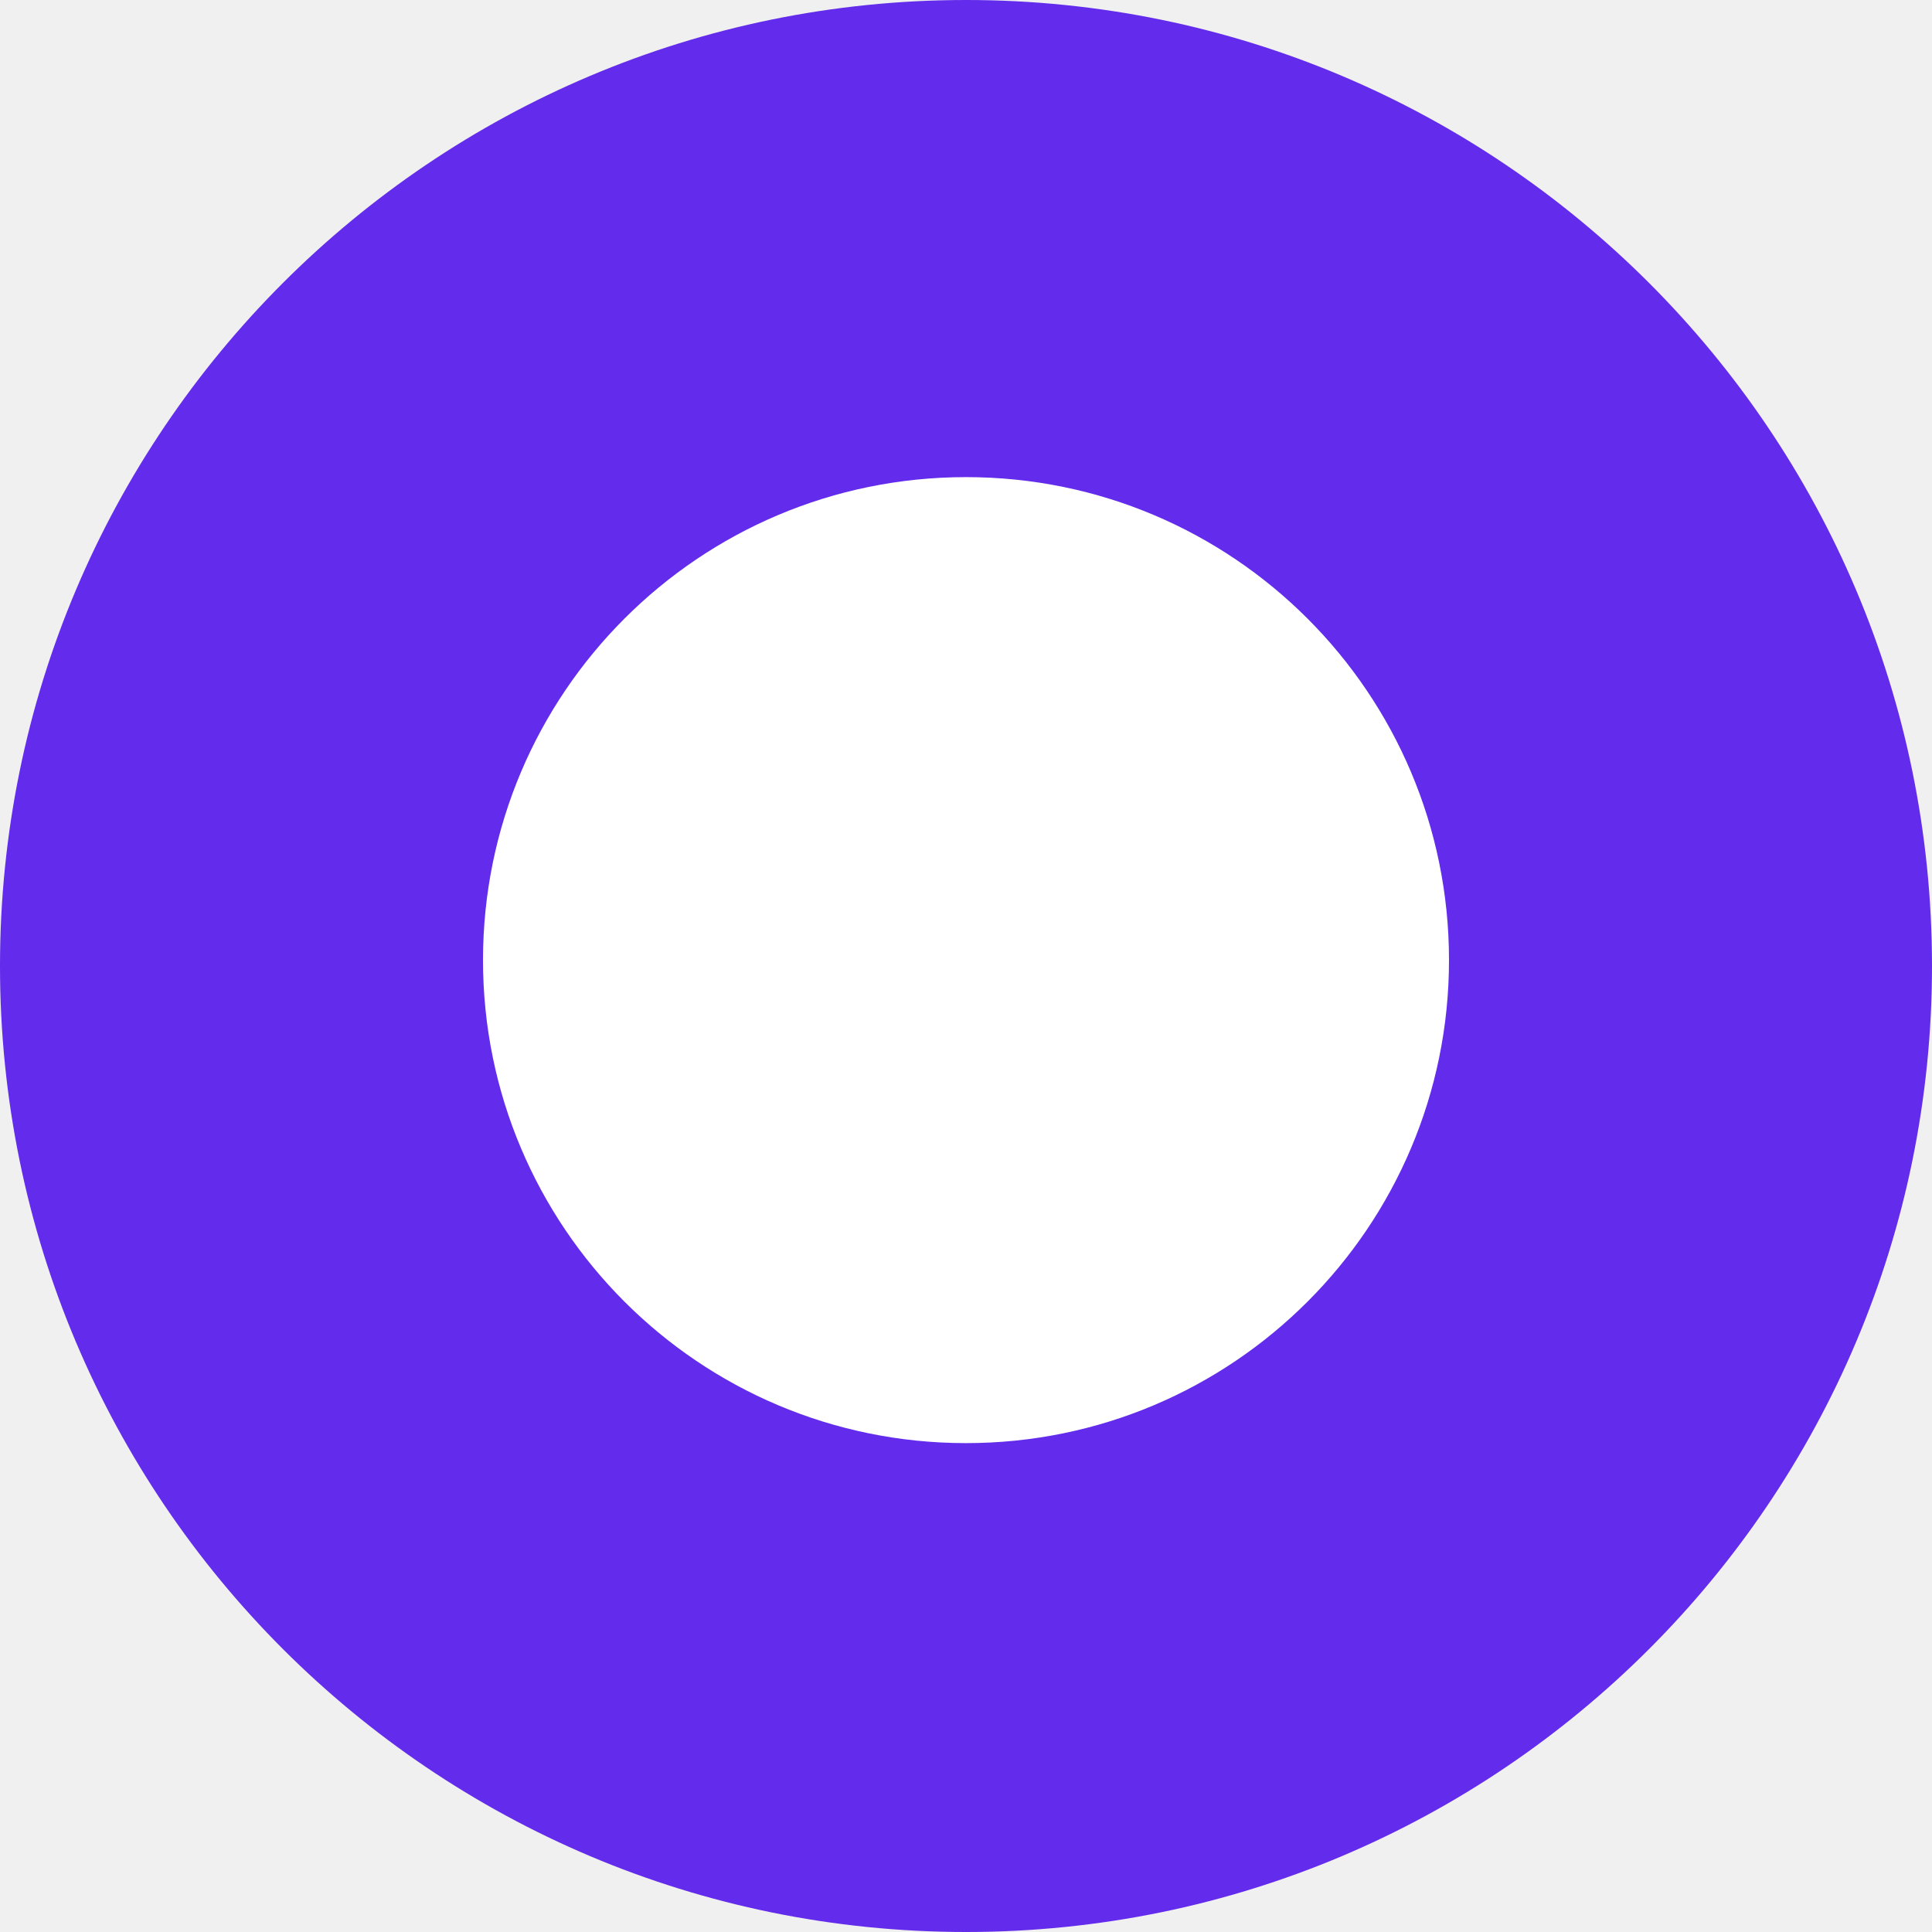
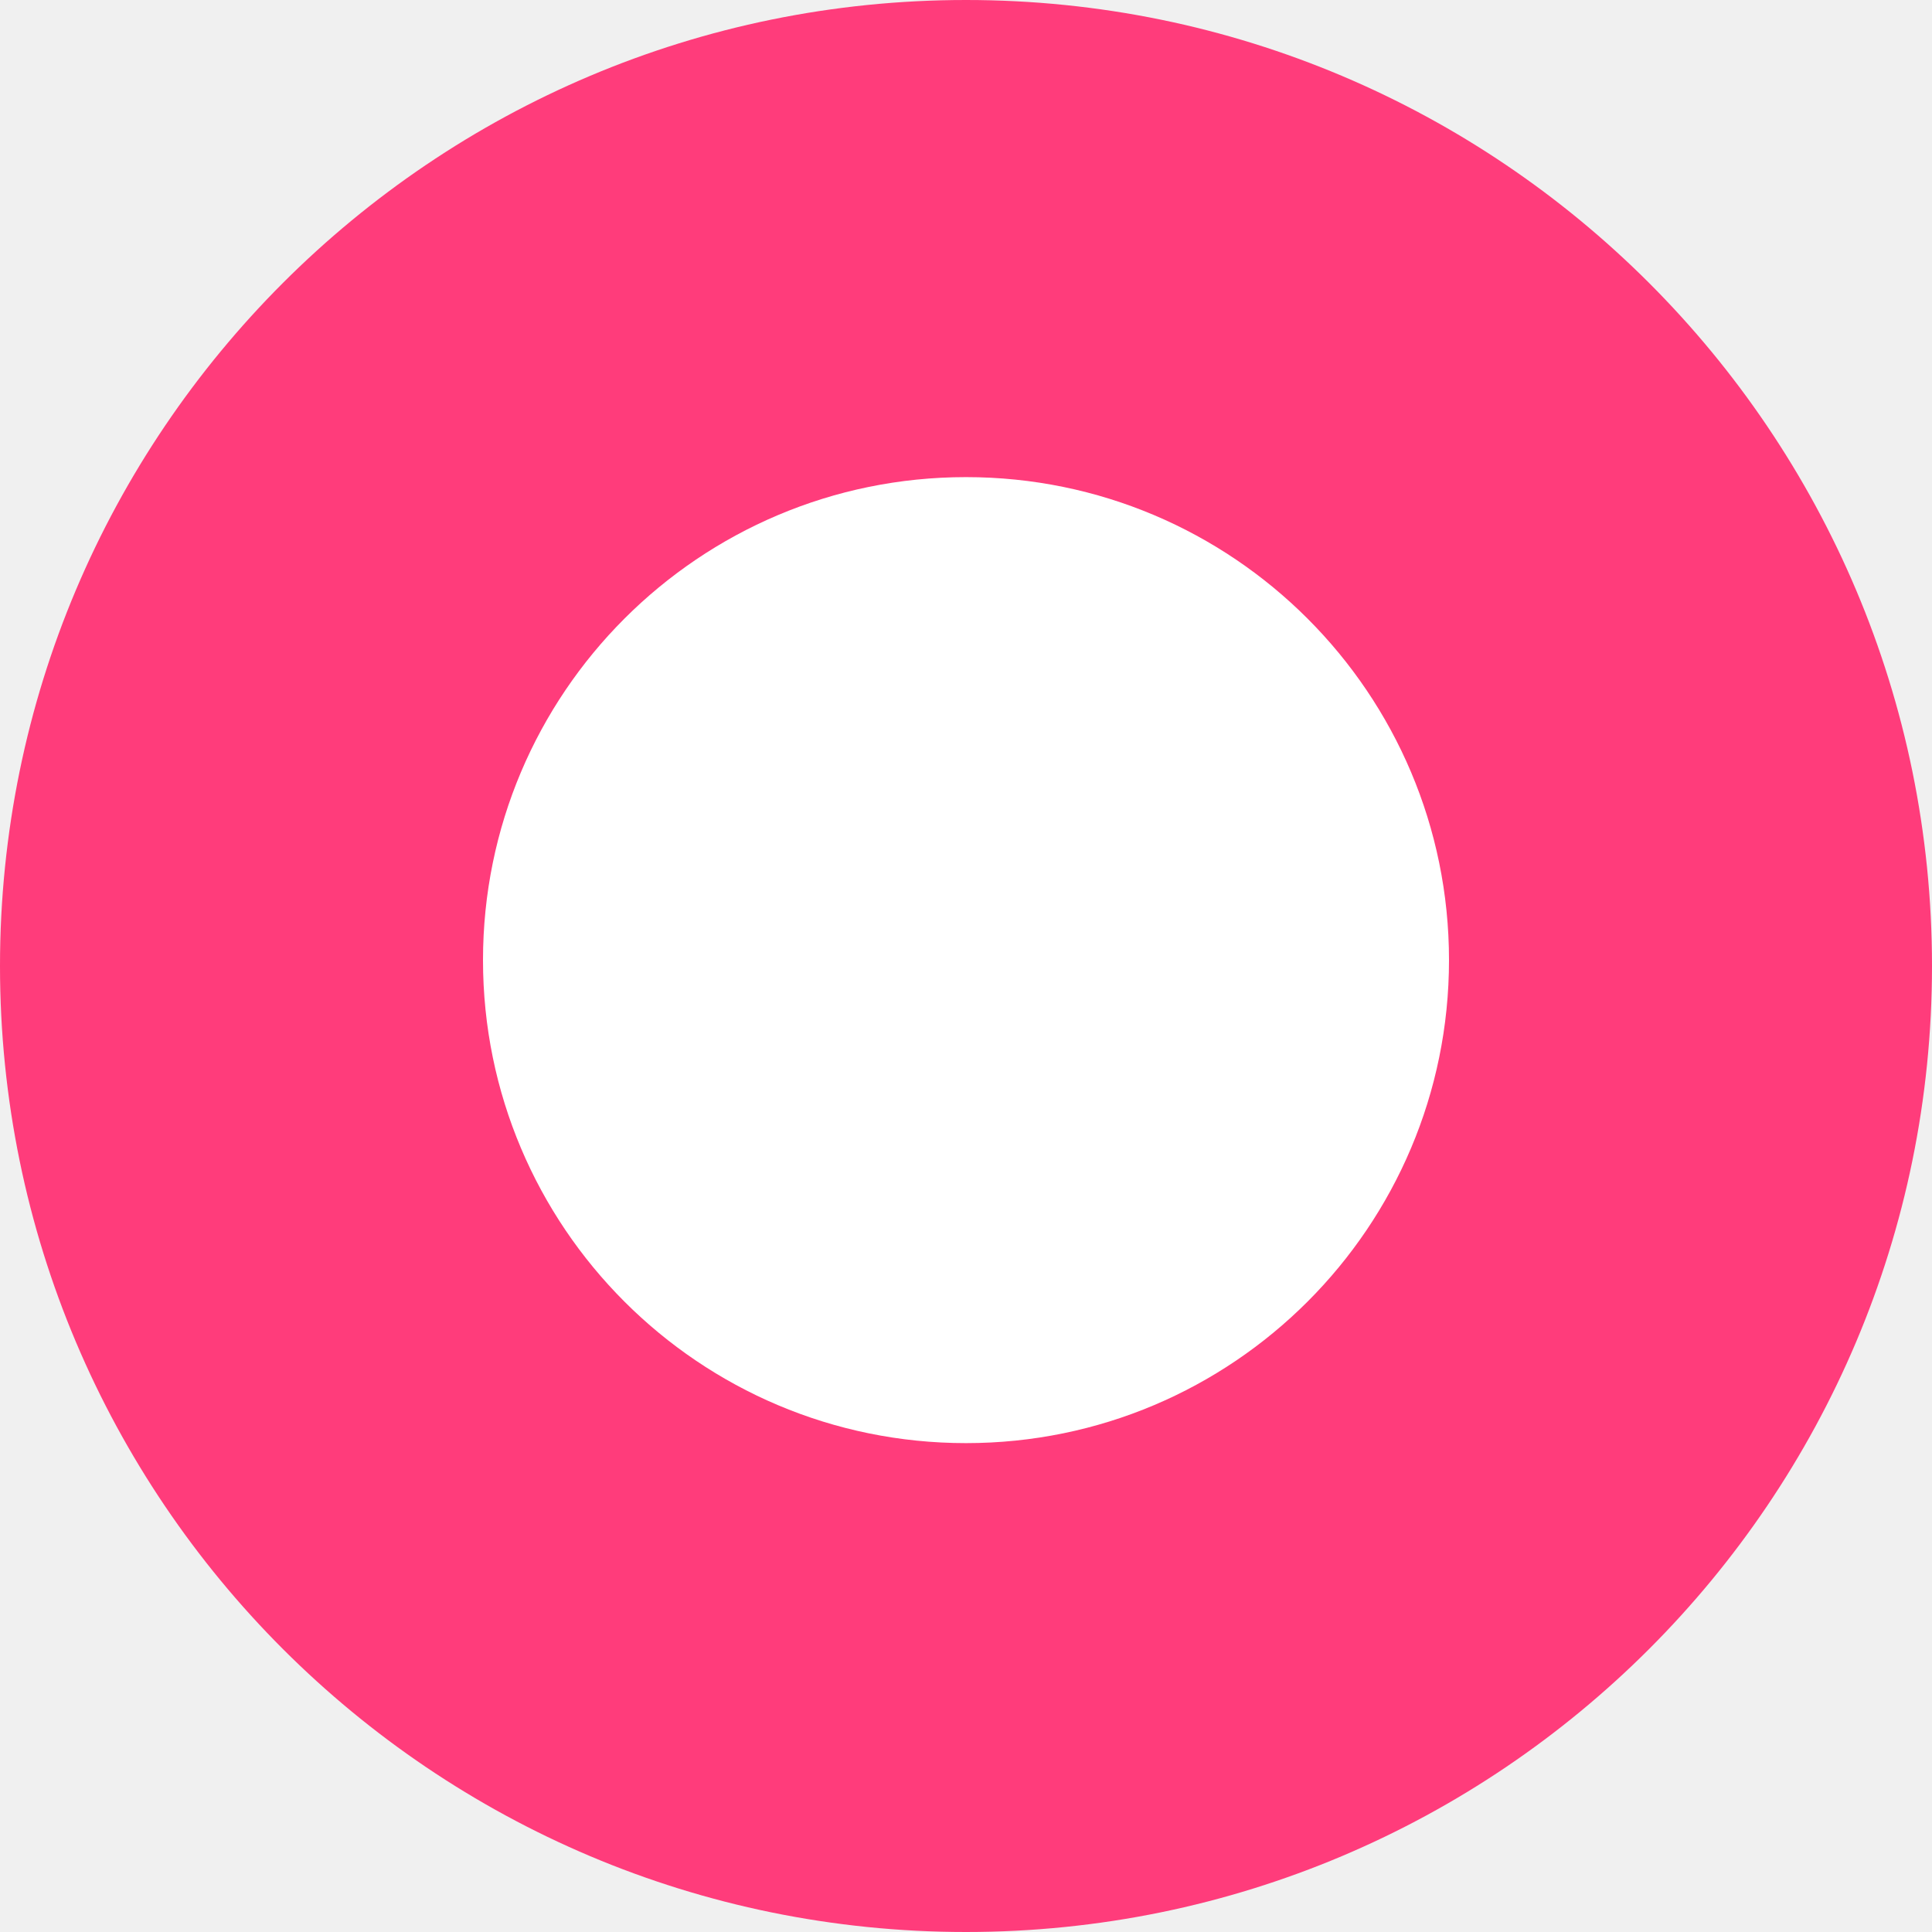
<svg xmlns="http://www.w3.org/2000/svg" id="prefix__radio_on" width="24" height="24" viewBox="0 0 24 24">
-   <circle id="prefix__타원_516" cx="12" cy="12" r="12" fill="#632beb" data-name="타원 516" />
+   <circle id="prefix__타원_516" cx="12" cy="12" r="12" fill="#FF3C7B" data-name="타원 516" />
  <circle id="prefix__타원_517" cx="6" cy="6" r="6" fill="#fff" data-name="타원 517" transform="translate(6 5.927)" />
</svg>
